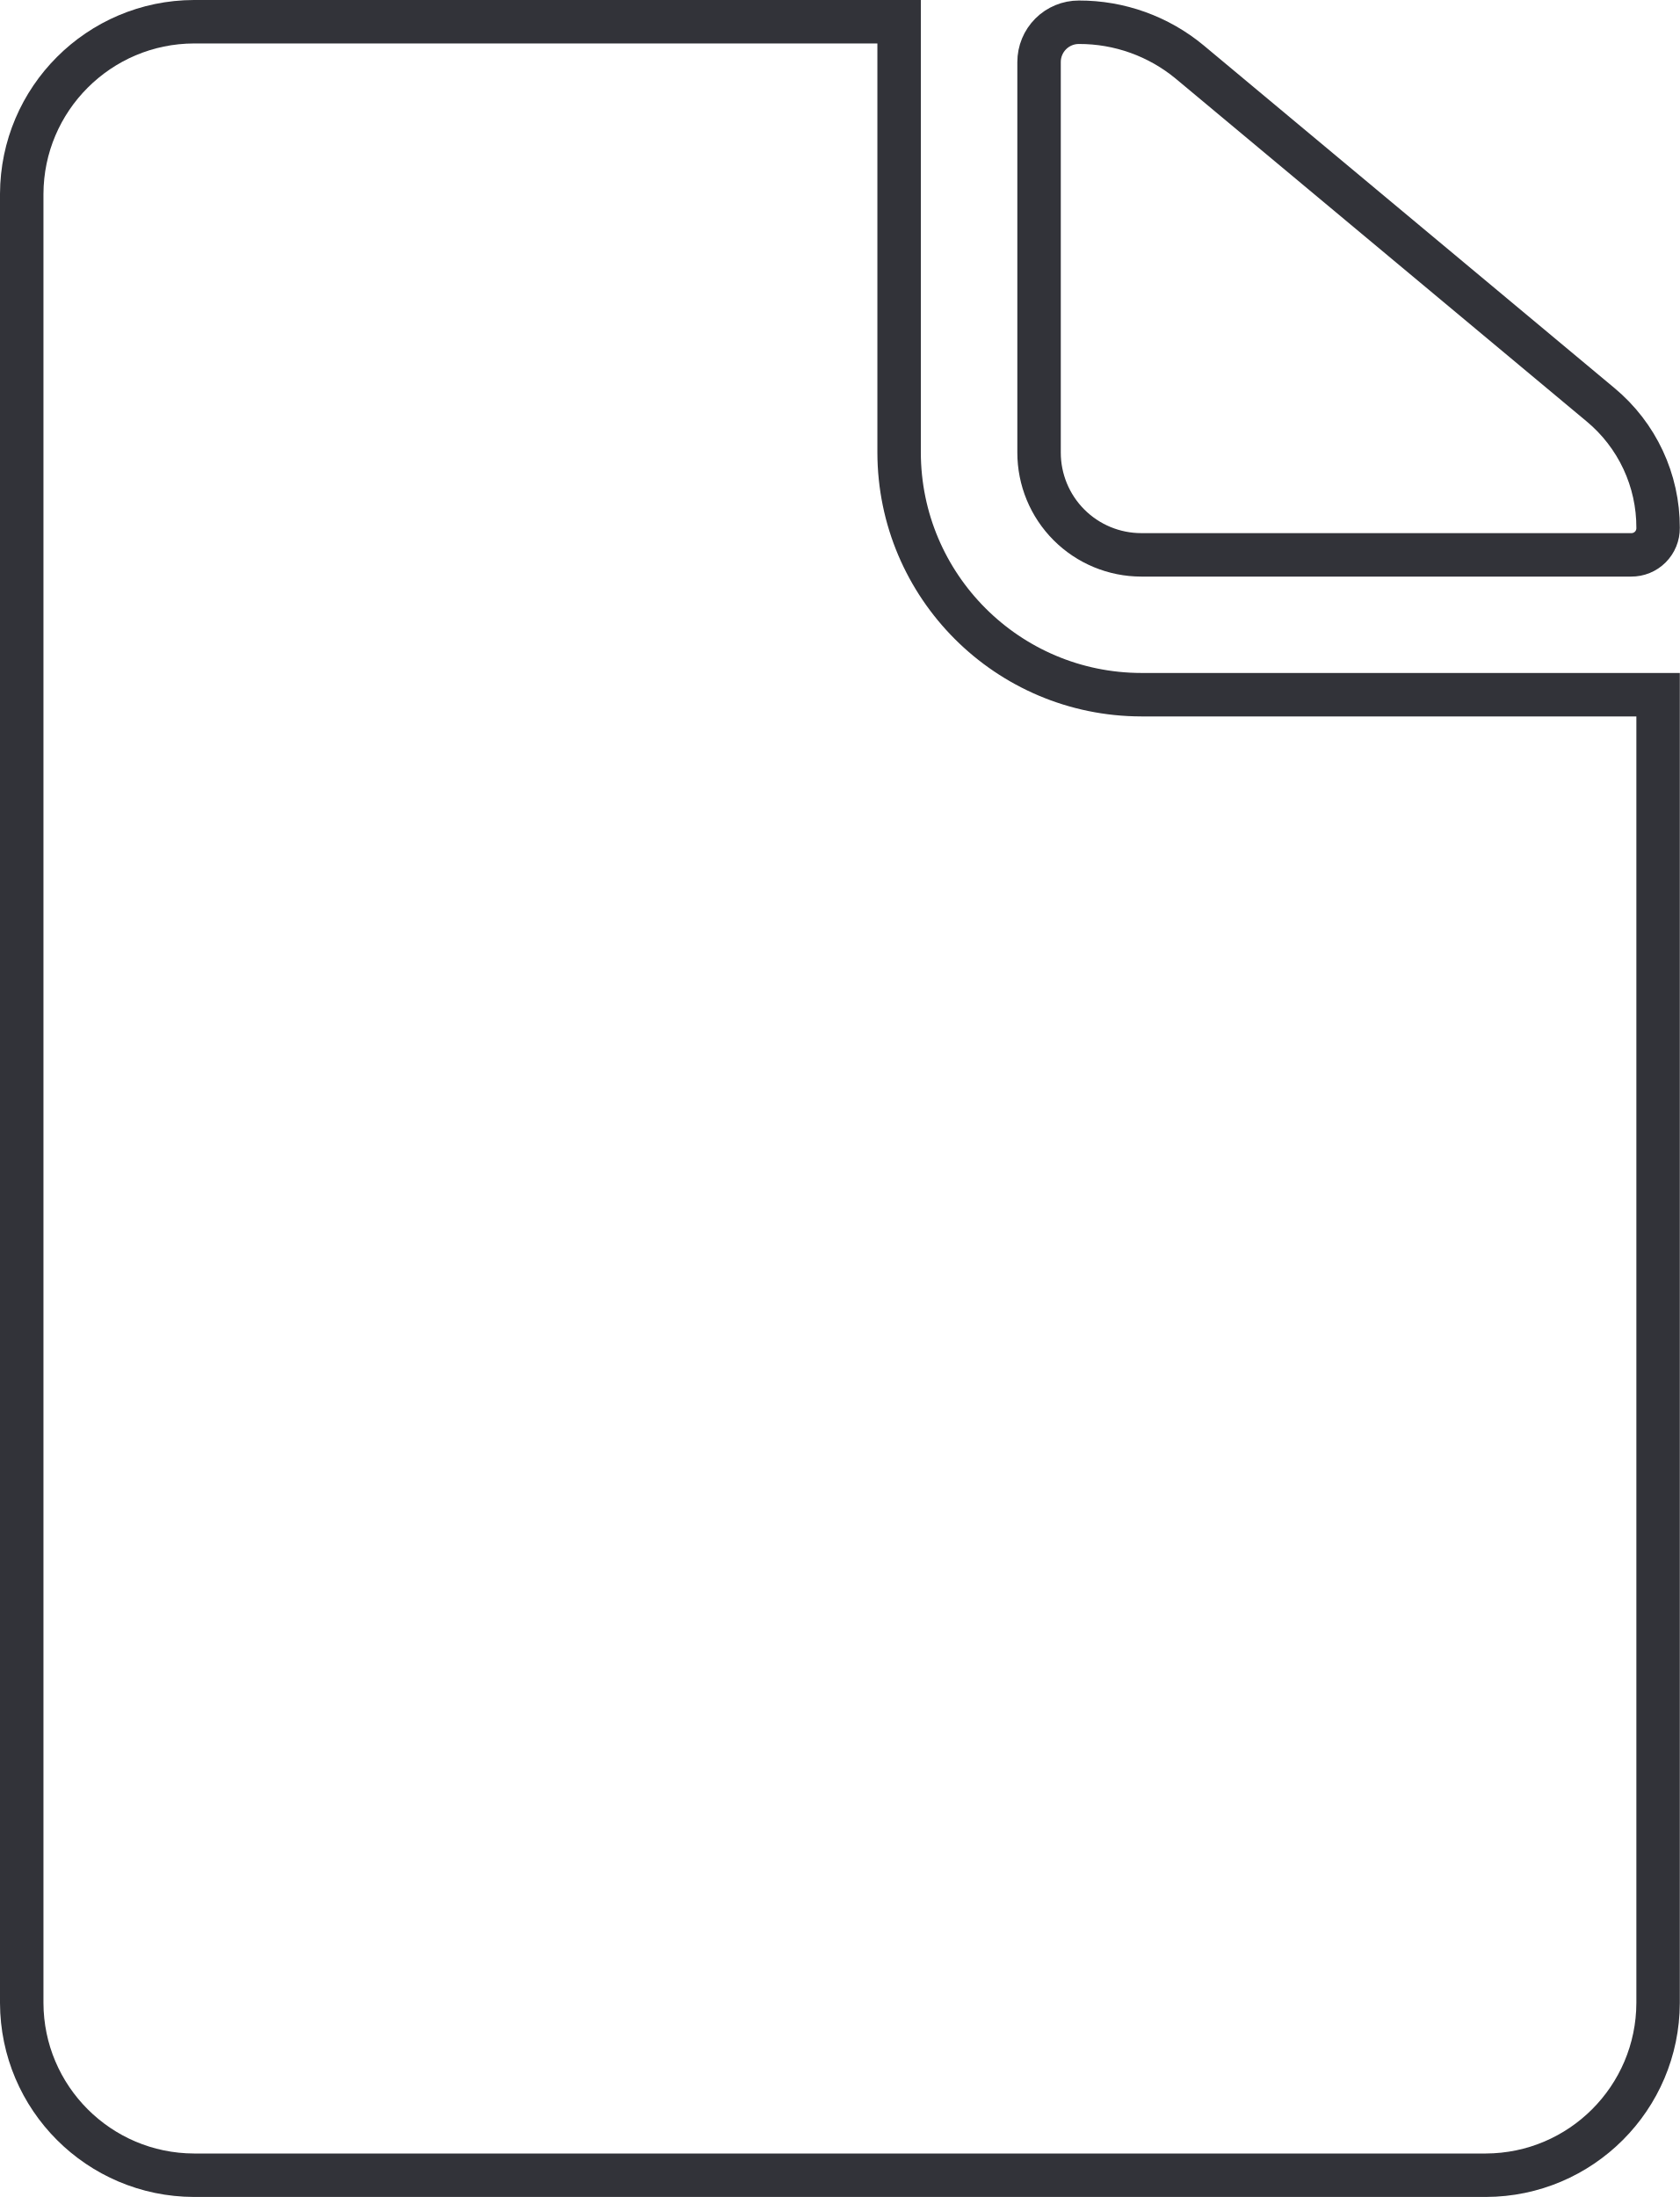
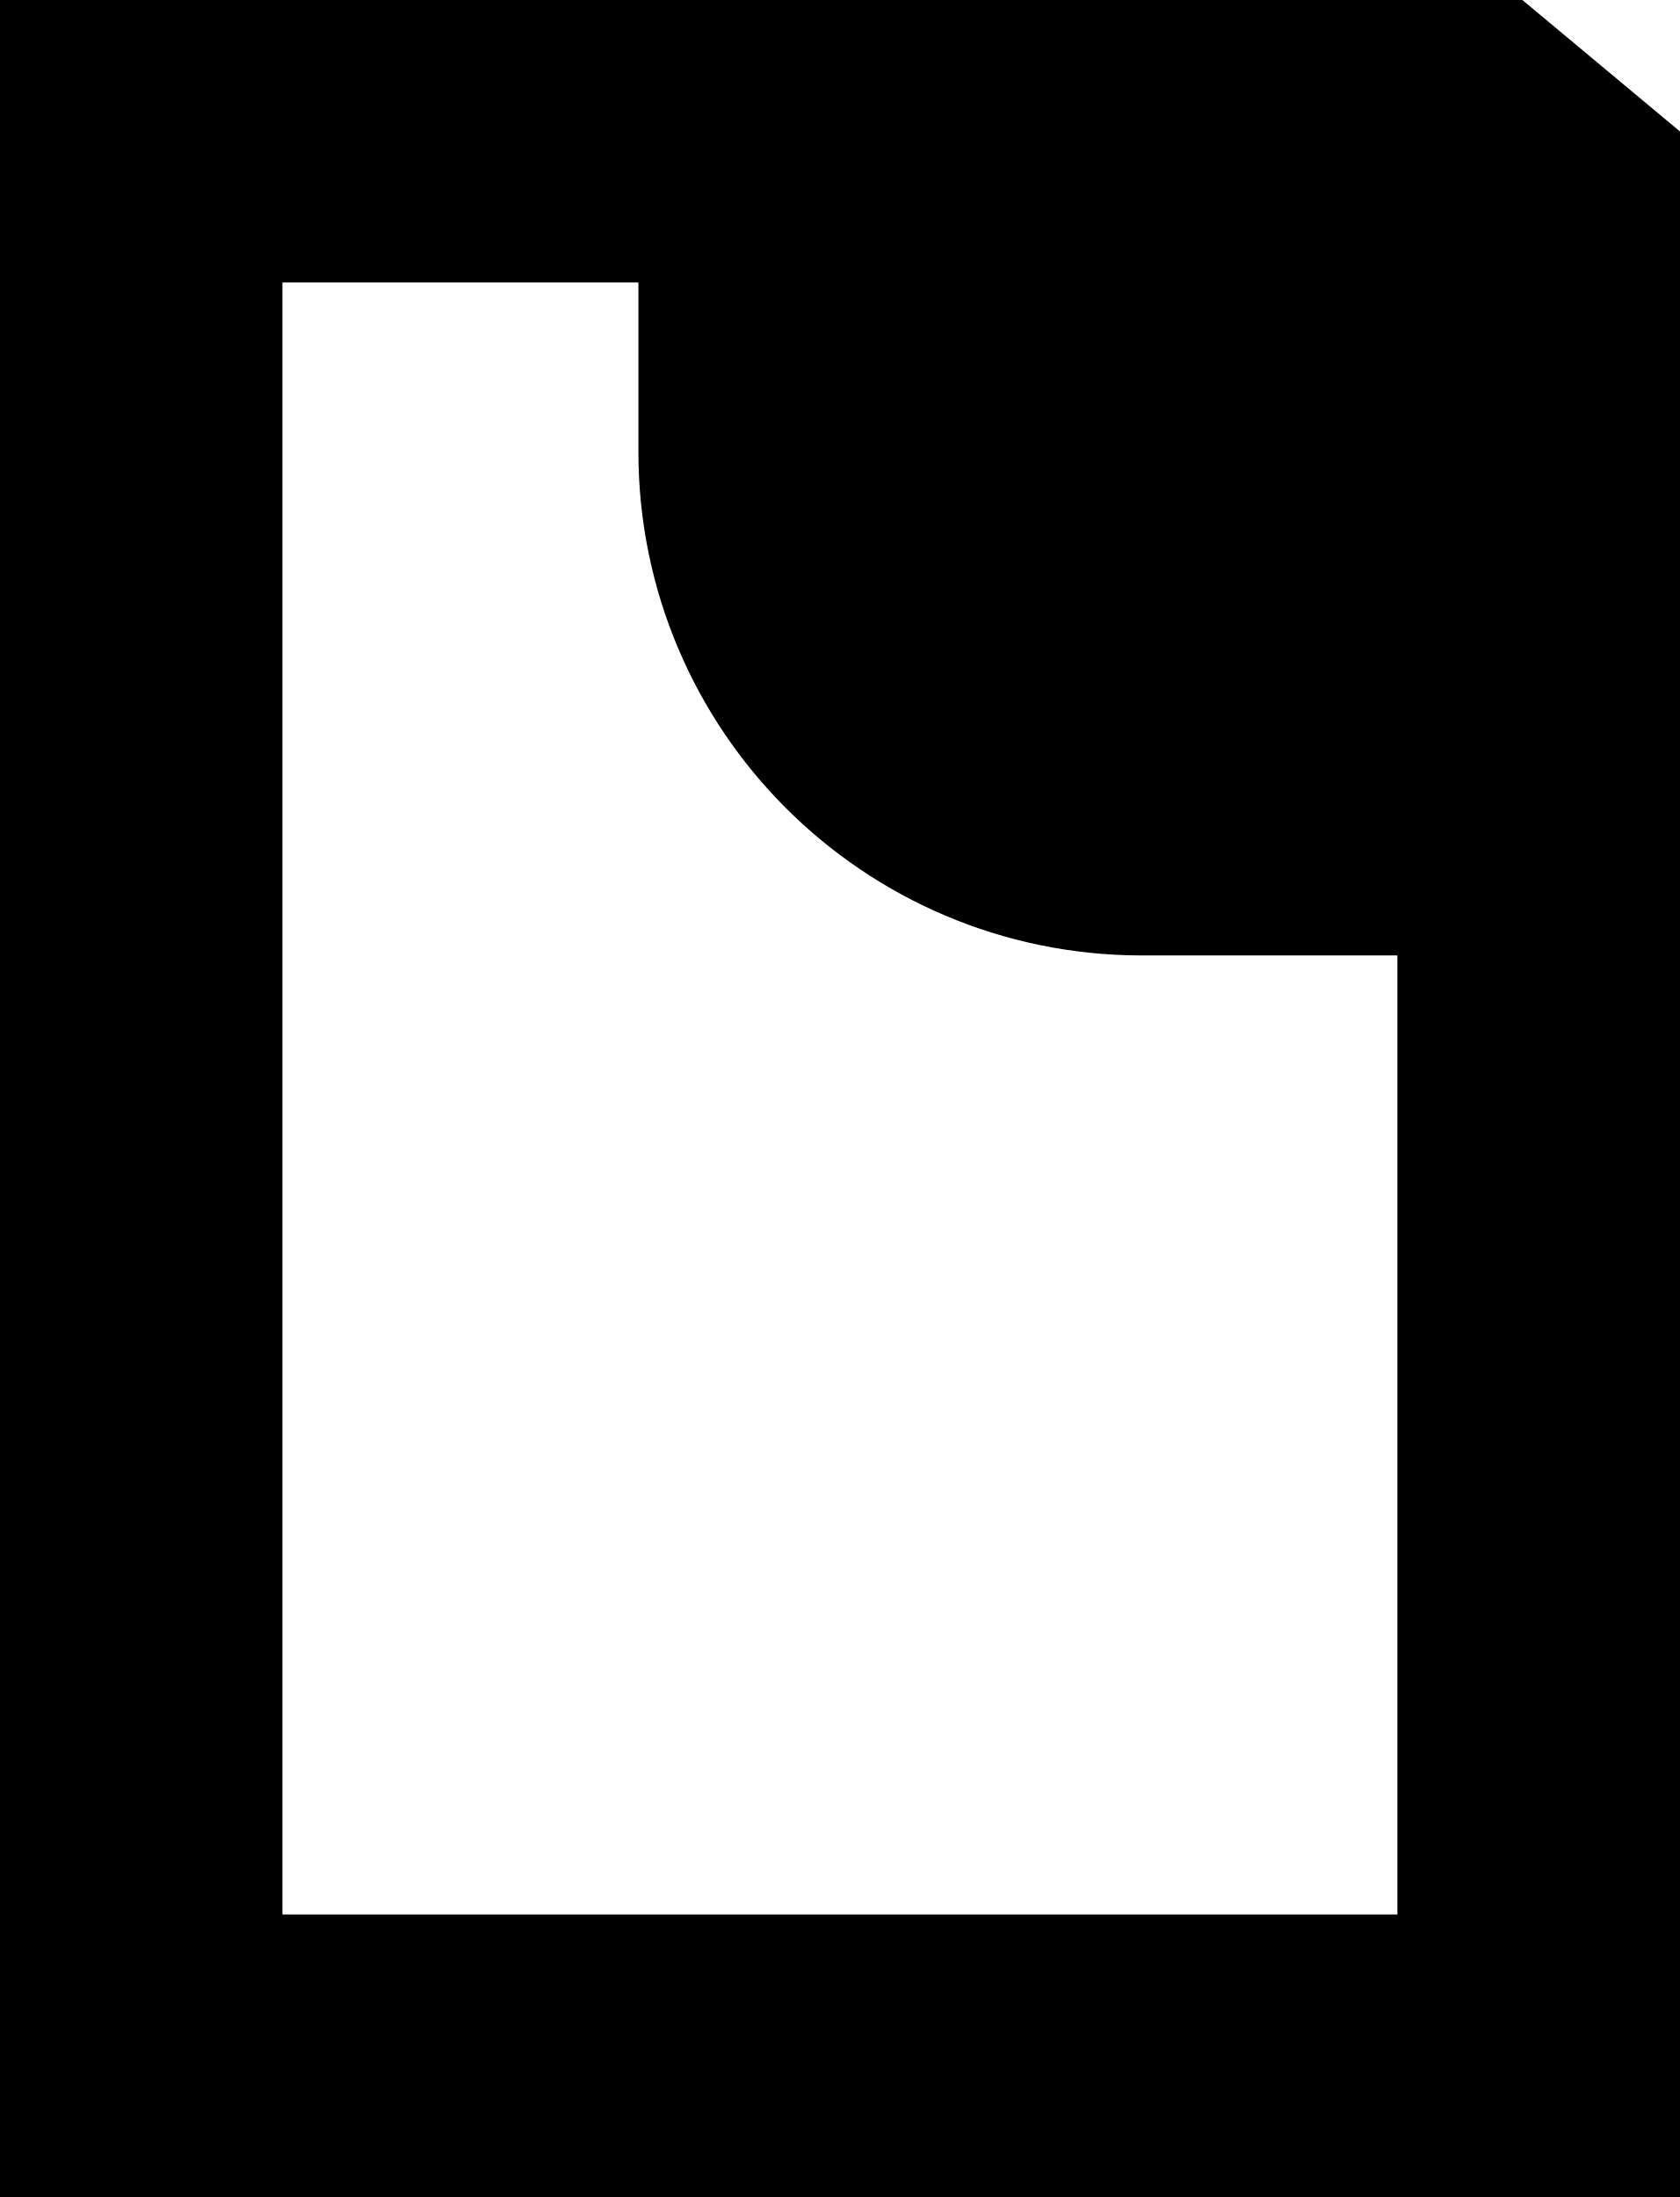
- <svg xmlns="http://www.w3.org/2000/svg" width="38.662" height="50.556" viewBox="0 0 38.662 50.556">
+ <svg xmlns="http://www.w3.org/2000/svg" viewBox="0 0 38.662 50.556">
  <g id="Icon_ionic-ios-document" data-name="Icon ionic-ios-document" transform="translate(0.5 0.5)">
-     <path id="Path_9" data-name="Path 9" d="M22.955,16.2H34.229a.613.613,0,0,0,.619-.619h0a3.667,3.667,0,0,0-1.326-2.837L24.07,4.861a3.979,3.979,0,0,0-2.552-.917h0a.915.915,0,0,0-.917.917v8.982A2.353,2.353,0,0,0,22.955,16.2Z" transform="translate(2.813 -3.932)" fill="rgba(255,255,255,0.9)" stroke="#323339" stroke-width="1" />
-     <path id="Path_10" data-name="Path 10" d="M27.506,13.849V3.938H11.277A3.976,3.976,0,0,0,7.313,7.9V49.529a3.976,3.976,0,0,0,3.964,3.964H41.01a3.976,3.976,0,0,0,3.964-3.964V19.424H33.081A5.583,5.583,0,0,1,27.506,13.849Z" transform="translate(-7.313 -3.938)" fill="rgba(255,255,255,0.9)" stroke="#323339" stroke-width="1" />
+     <path id="Path_9" data-name="Path 9" d="M22.955,16.2H34.229a.613.613,0,0,0,.619-.619h0a3.667,3.667,0,0,0-1.326-2.837L24.07,4.861a3.979,3.979,0,0,0-2.552-.917h0a.915.915,0,0,0-.917.917v8.982A2.353,2.353,0,0,0,22.955,16.2Z" transform="translate(2.813 -3.932)" fill="rgba(255,255,255,0.9)" stroke="currentColor" stroke-width="1em" />
+     <path id="Path_10" data-name="Path 10" d="M27.506,13.849V3.938H11.277A3.976,3.976,0,0,0,7.313,7.9V49.529a3.976,3.976,0,0,0,3.964,3.964H41.01a3.976,3.976,0,0,0,3.964-3.964V19.424H33.081A5.583,5.583,0,0,1,27.506,13.849Z" transform="translate(-7.313 -3.938)" fill="rgba(255,255,255,0.9)" stroke="currentColor" stroke-width="1em" />
  </g>
</svg>
